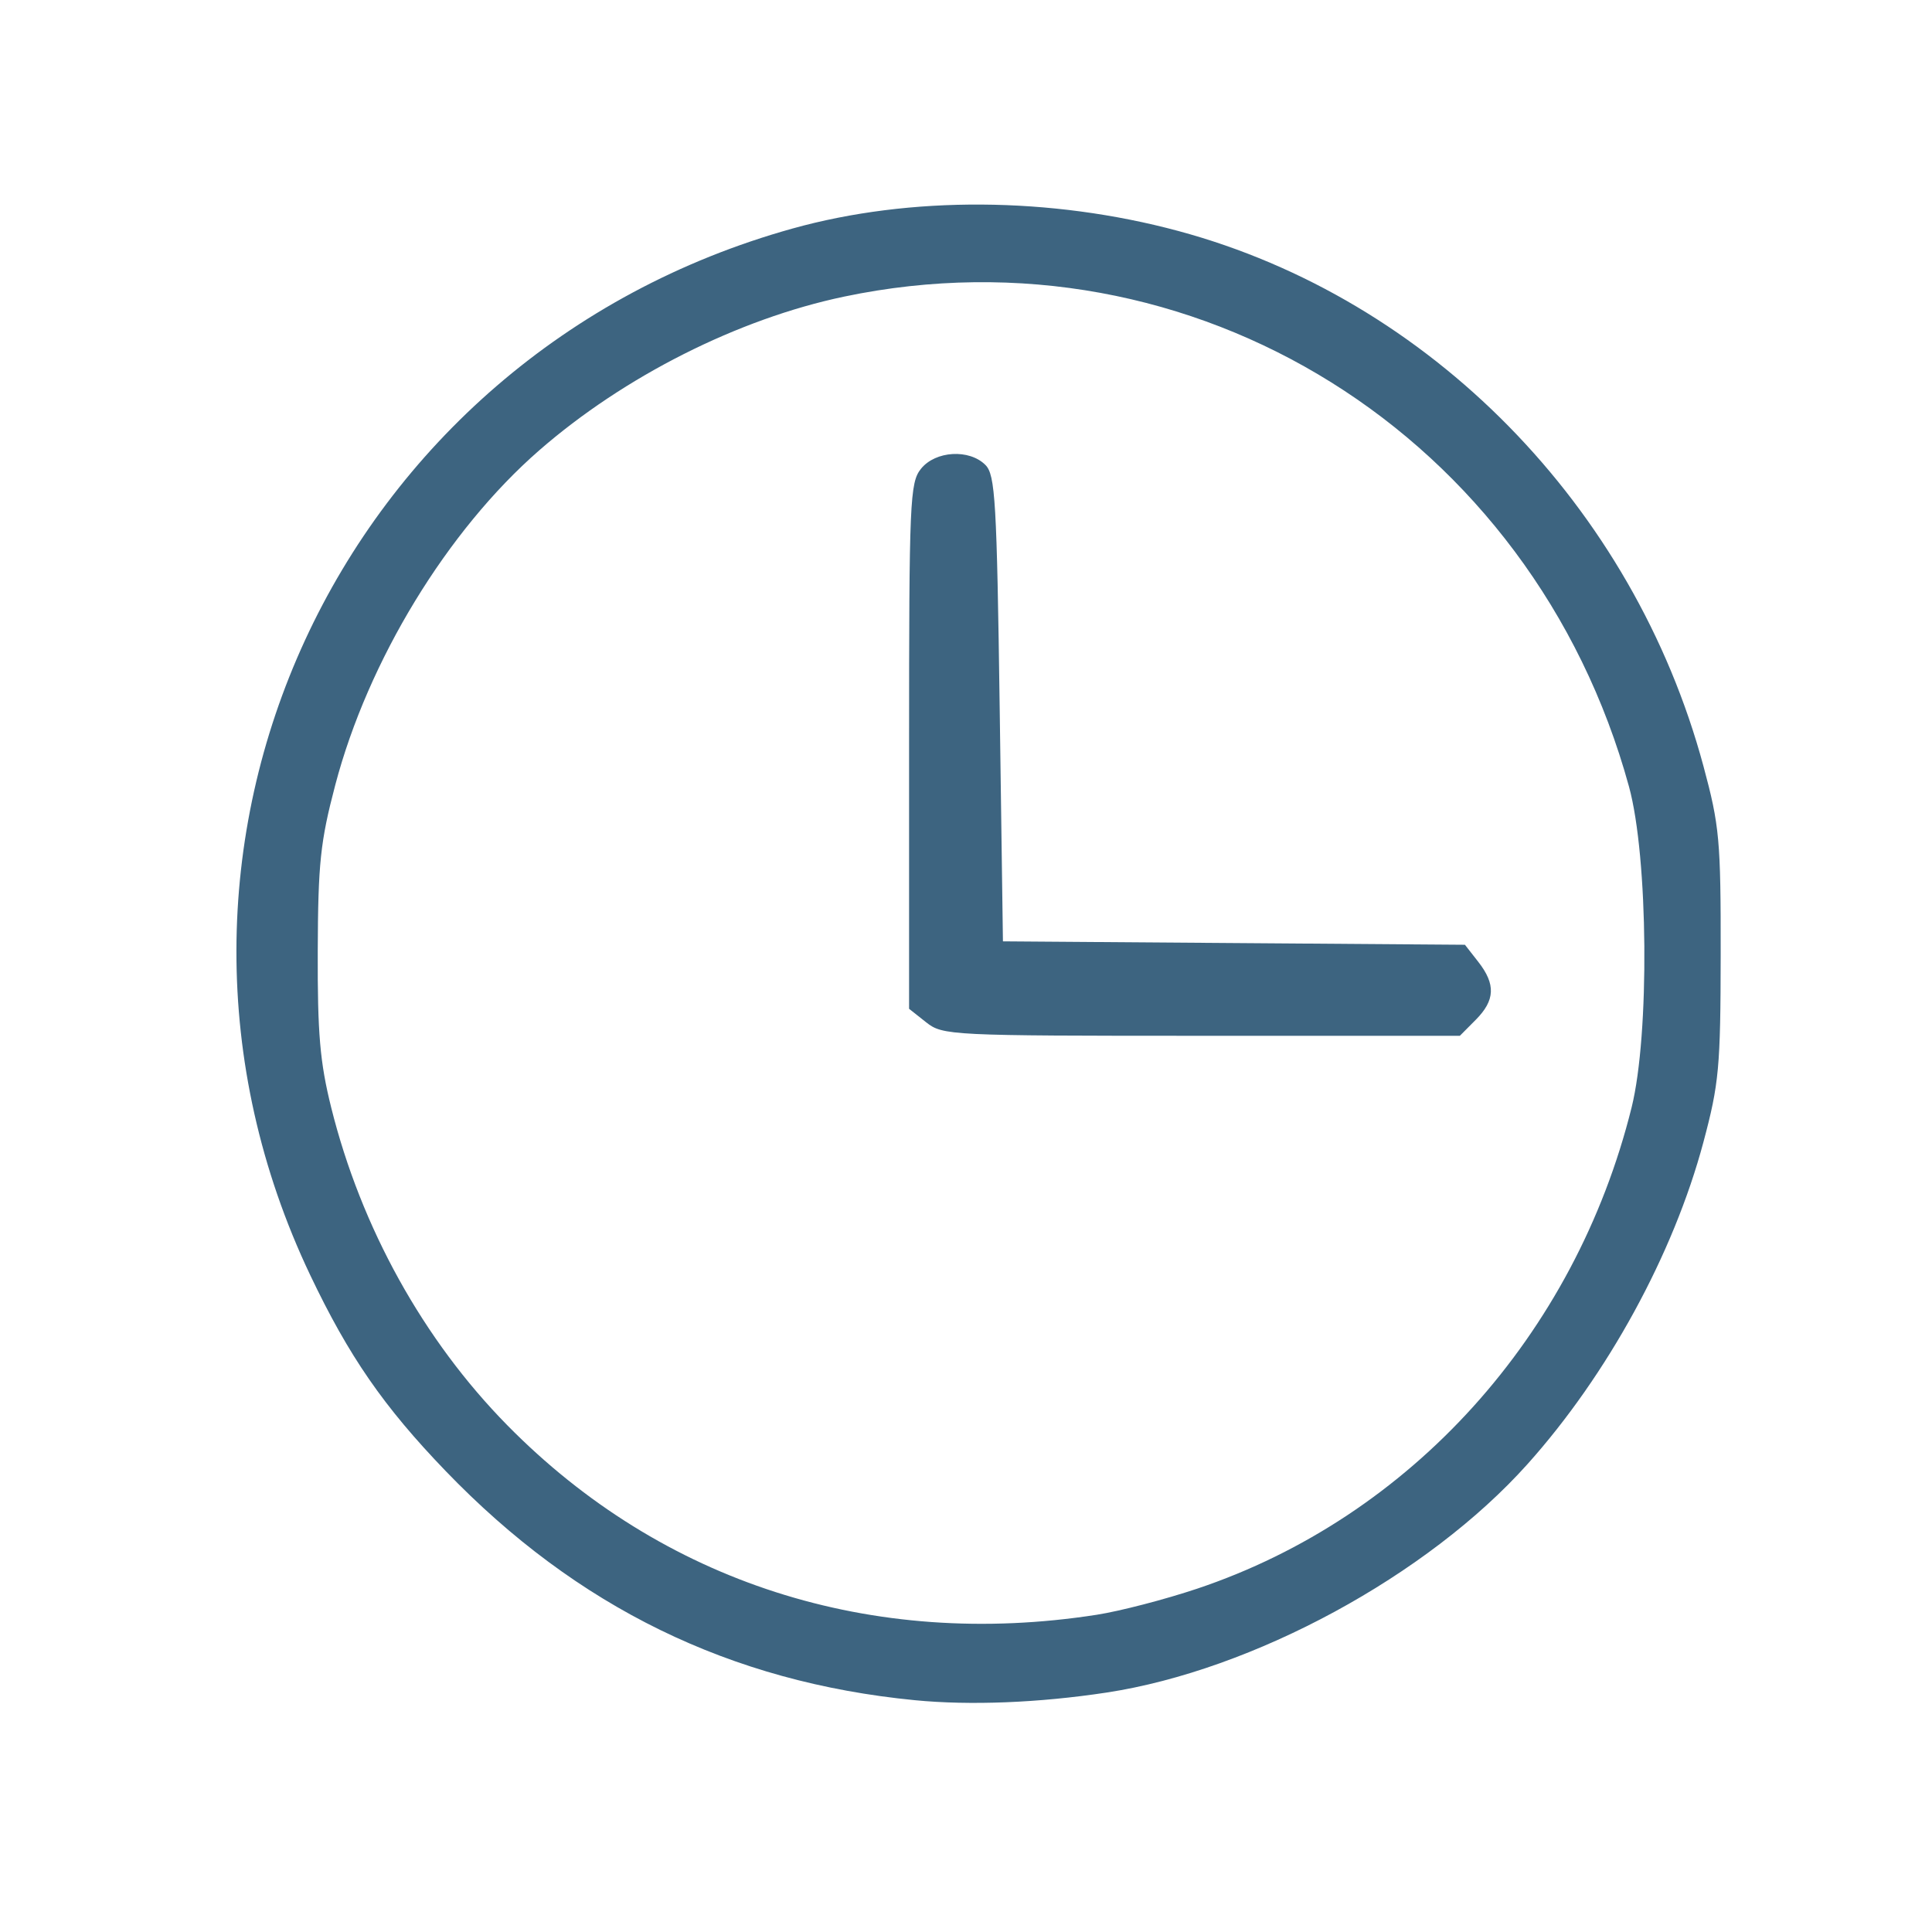
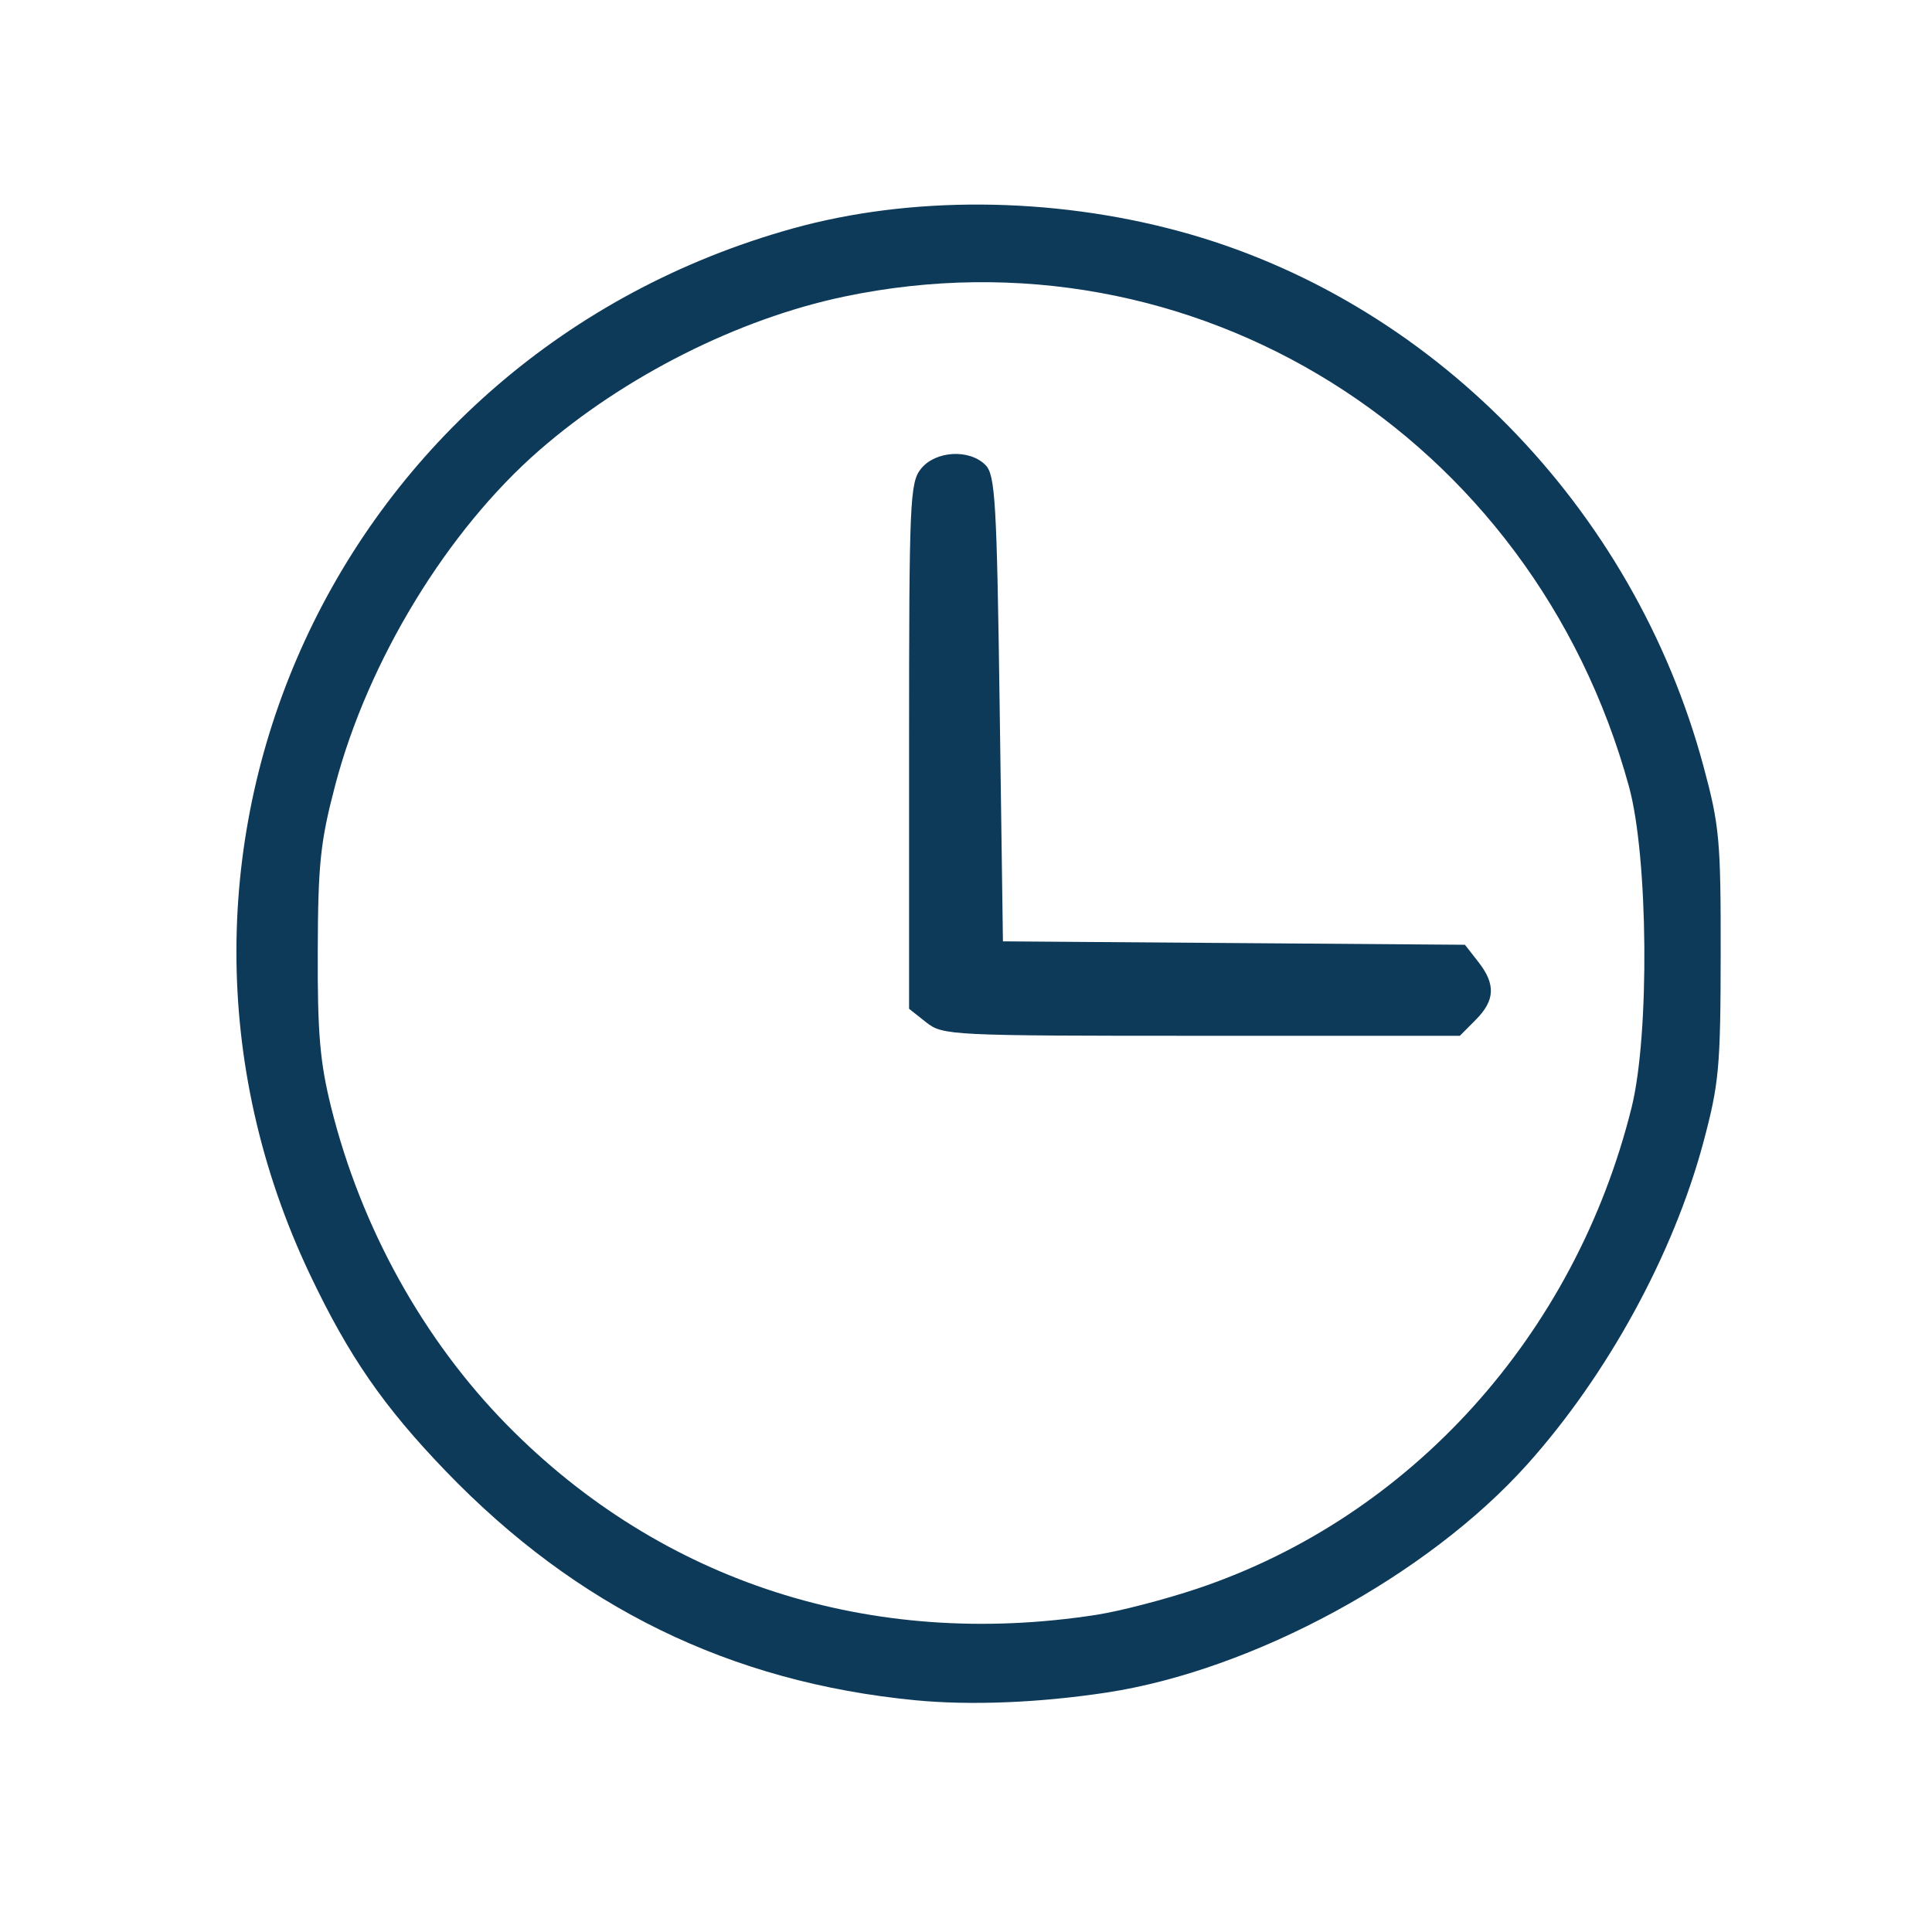
- <svg xmlns="http://www.w3.org/2000/svg" id="svg2" xml:space="preserve" enable-background="new 0 0 1000 1000" viewBox="0 0 1000 1000" y="0px" x="0px" version="1.1">
+ <svg xmlns="http://www.w3.org/2000/svg" version="1.1" x="0px" y="0px" viewBox="0 0 1000 1000" enable-background="new 0 0 1000 1000" xml:space="preserve" id="svg2">
  <defs id="defs12" />
-   <path id="path4150" d="M 473.511,880.02 C 377.962,870.697 298.642,831.961 230.728,761.456 198.578,728.079 180.554,702.008 160.539,659.929 56.186,440.537 174.463,183.963 410.232,118.278 c 60.885,-16.962 133.644,-16.499 199.626,1.27 130.169,35.056 235.585,142.481 271.855,277.038 8.29,30.755 8.98,38.3 8.907,97.396 -0.072,58.52 -0.846,66.926 -8.943,97.225 -15.474,57.901 -49.598,120.343 -91.067,166.641 -51.65,57.664 -142.002,106.687 -217.887,118.222 -35.005,5.321 -70.631,6.739 -99.211,3.951 z m 94.185,-44.225 c 11.977,-1.865 35.346,-7.936 51.93,-13.491 110.554,-37.029 195.627,-131.257 224.892,-249.092 9.387,-37.798 8.633,-129.657 -1.363,-166.089 C 793.264,225.291 617.588,115.623 436.919,153.526 c -54.876,11.513 -113.89,41.277 -157.884,79.63 -47.531,41.437 -88.547,108.756 -105.507,173.167 -7.717,29.307 -8.902,40.548 -9.063,85.973 -0.151,42.555 1.14,57.58 6.952,80.916 15.496,62.217 47.693,120.315 91.158,164.491 80.047,81.356 188.566,116.244 305.12,98.092 z" style="opacity:1;fill:#3d6480;fill-opacity:1;fill-rule:nonzero;stroke:none;stroke-width:12.012;stroke-linecap:round;stroke-linejoin:round;stroke-miterlimit:4;stroke-dasharray:none;stroke-opacity:1" />
-   <path id="path4152" d="m 479.365,529.138 -8.828,-6.988 0,-135.928 c 0,-127.076 0.402,-136.428 6.179,-143.606 7.493,-9.312 25.005,-10.332 33.347,-1.943 5.092,5.121 5.883,18.649 7.379,126.151 l 1.675,120.415 119.564,0.885 119.564,0.885 6.911,8.841 c 9.086,11.624 8.724,19.9 -1.313,30 l -8.223,8.276 -133.713,0 c -130.201,0 -133.945,-0.184 -142.541,-6.988 z" style="opacity:1;fill:#3d6480;fill-opacity:1;fill-rule:nonzero;stroke:none;stroke-width:12.012;stroke-linecap:round;stroke-linejoin:round;stroke-miterlimit:4;stroke-dasharray:none;stroke-opacity:1" />
+   <path style="opacity:1;fill:#0e3a5a;fill-opacity:1;fill-rule:nonzero;stroke:none;stroke-width:12.012;stroke-linecap:round;stroke-linejoin:round;stroke-miterlimit:4;stroke-dasharray:none;stroke-opacity:1" d="M 473.511,880.02 C 377.962,870.697 298.642,831.961 230.728,761.456 198.578,728.079 180.554,702.008 160.539,659.929 56.186,440.537 174.463,183.963 410.232,118.278 c 60.885,-16.962 133.644,-16.499 199.626,1.27 130.169,35.056 235.585,142.481 271.855,277.038 8.29,30.755 8.98,38.3 8.907,97.396 -0.072,58.52 -0.846,66.926 -8.943,97.225 -15.474,57.901 -49.598,120.343 -91.067,166.641 -51.65,57.664 -142.002,106.687 -217.887,118.222 -35.005,5.321 -70.631,6.739 -99.211,3.951 z m 94.185,-44.225 c 11.977,-1.865 35.346,-7.936 51.93,-13.491 110.554,-37.029 195.627,-131.257 224.892,-249.092 9.387,-37.798 8.633,-129.657 -1.363,-166.089 C 793.264,225.291 617.588,115.623 436.919,153.526 c -54.876,11.513 -113.89,41.277 -157.884,79.63 -47.531,41.437 -88.547,108.756 -105.507,173.167 -7.717,29.307 -8.902,40.548 -9.063,85.973 -0.151,42.555 1.14,57.58 6.952,80.916 15.496,62.217 47.693,120.315 91.158,164.491 80.047,81.356 188.566,116.244 305.12,98.092 z" id="path4150" />
+   <path style="opacity:1;fill:#0e3a5a;fill-opacity:1;fill-rule:nonzero;stroke:none;stroke-width:12.012;stroke-linecap:round;stroke-linejoin:round;stroke-miterlimit:4;stroke-dasharray:none;stroke-opacity:1" d="m 479.365,529.138 -8.828,-6.988 0,-135.928 c 0,-127.076 0.402,-136.428 6.179,-143.606 7.493,-9.312 25.005,-10.332 33.347,-1.943 5.092,5.121 5.883,18.649 7.379,126.151 l 1.675,120.415 119.564,0.885 119.564,0.885 6.911,8.841 c 9.086,11.624 8.724,19.9 -1.313,30 l -8.223,8.276 -133.713,0 c -130.201,0 -133.945,-0.184 -142.541,-6.988 z" id="path4152" />
</svg>
